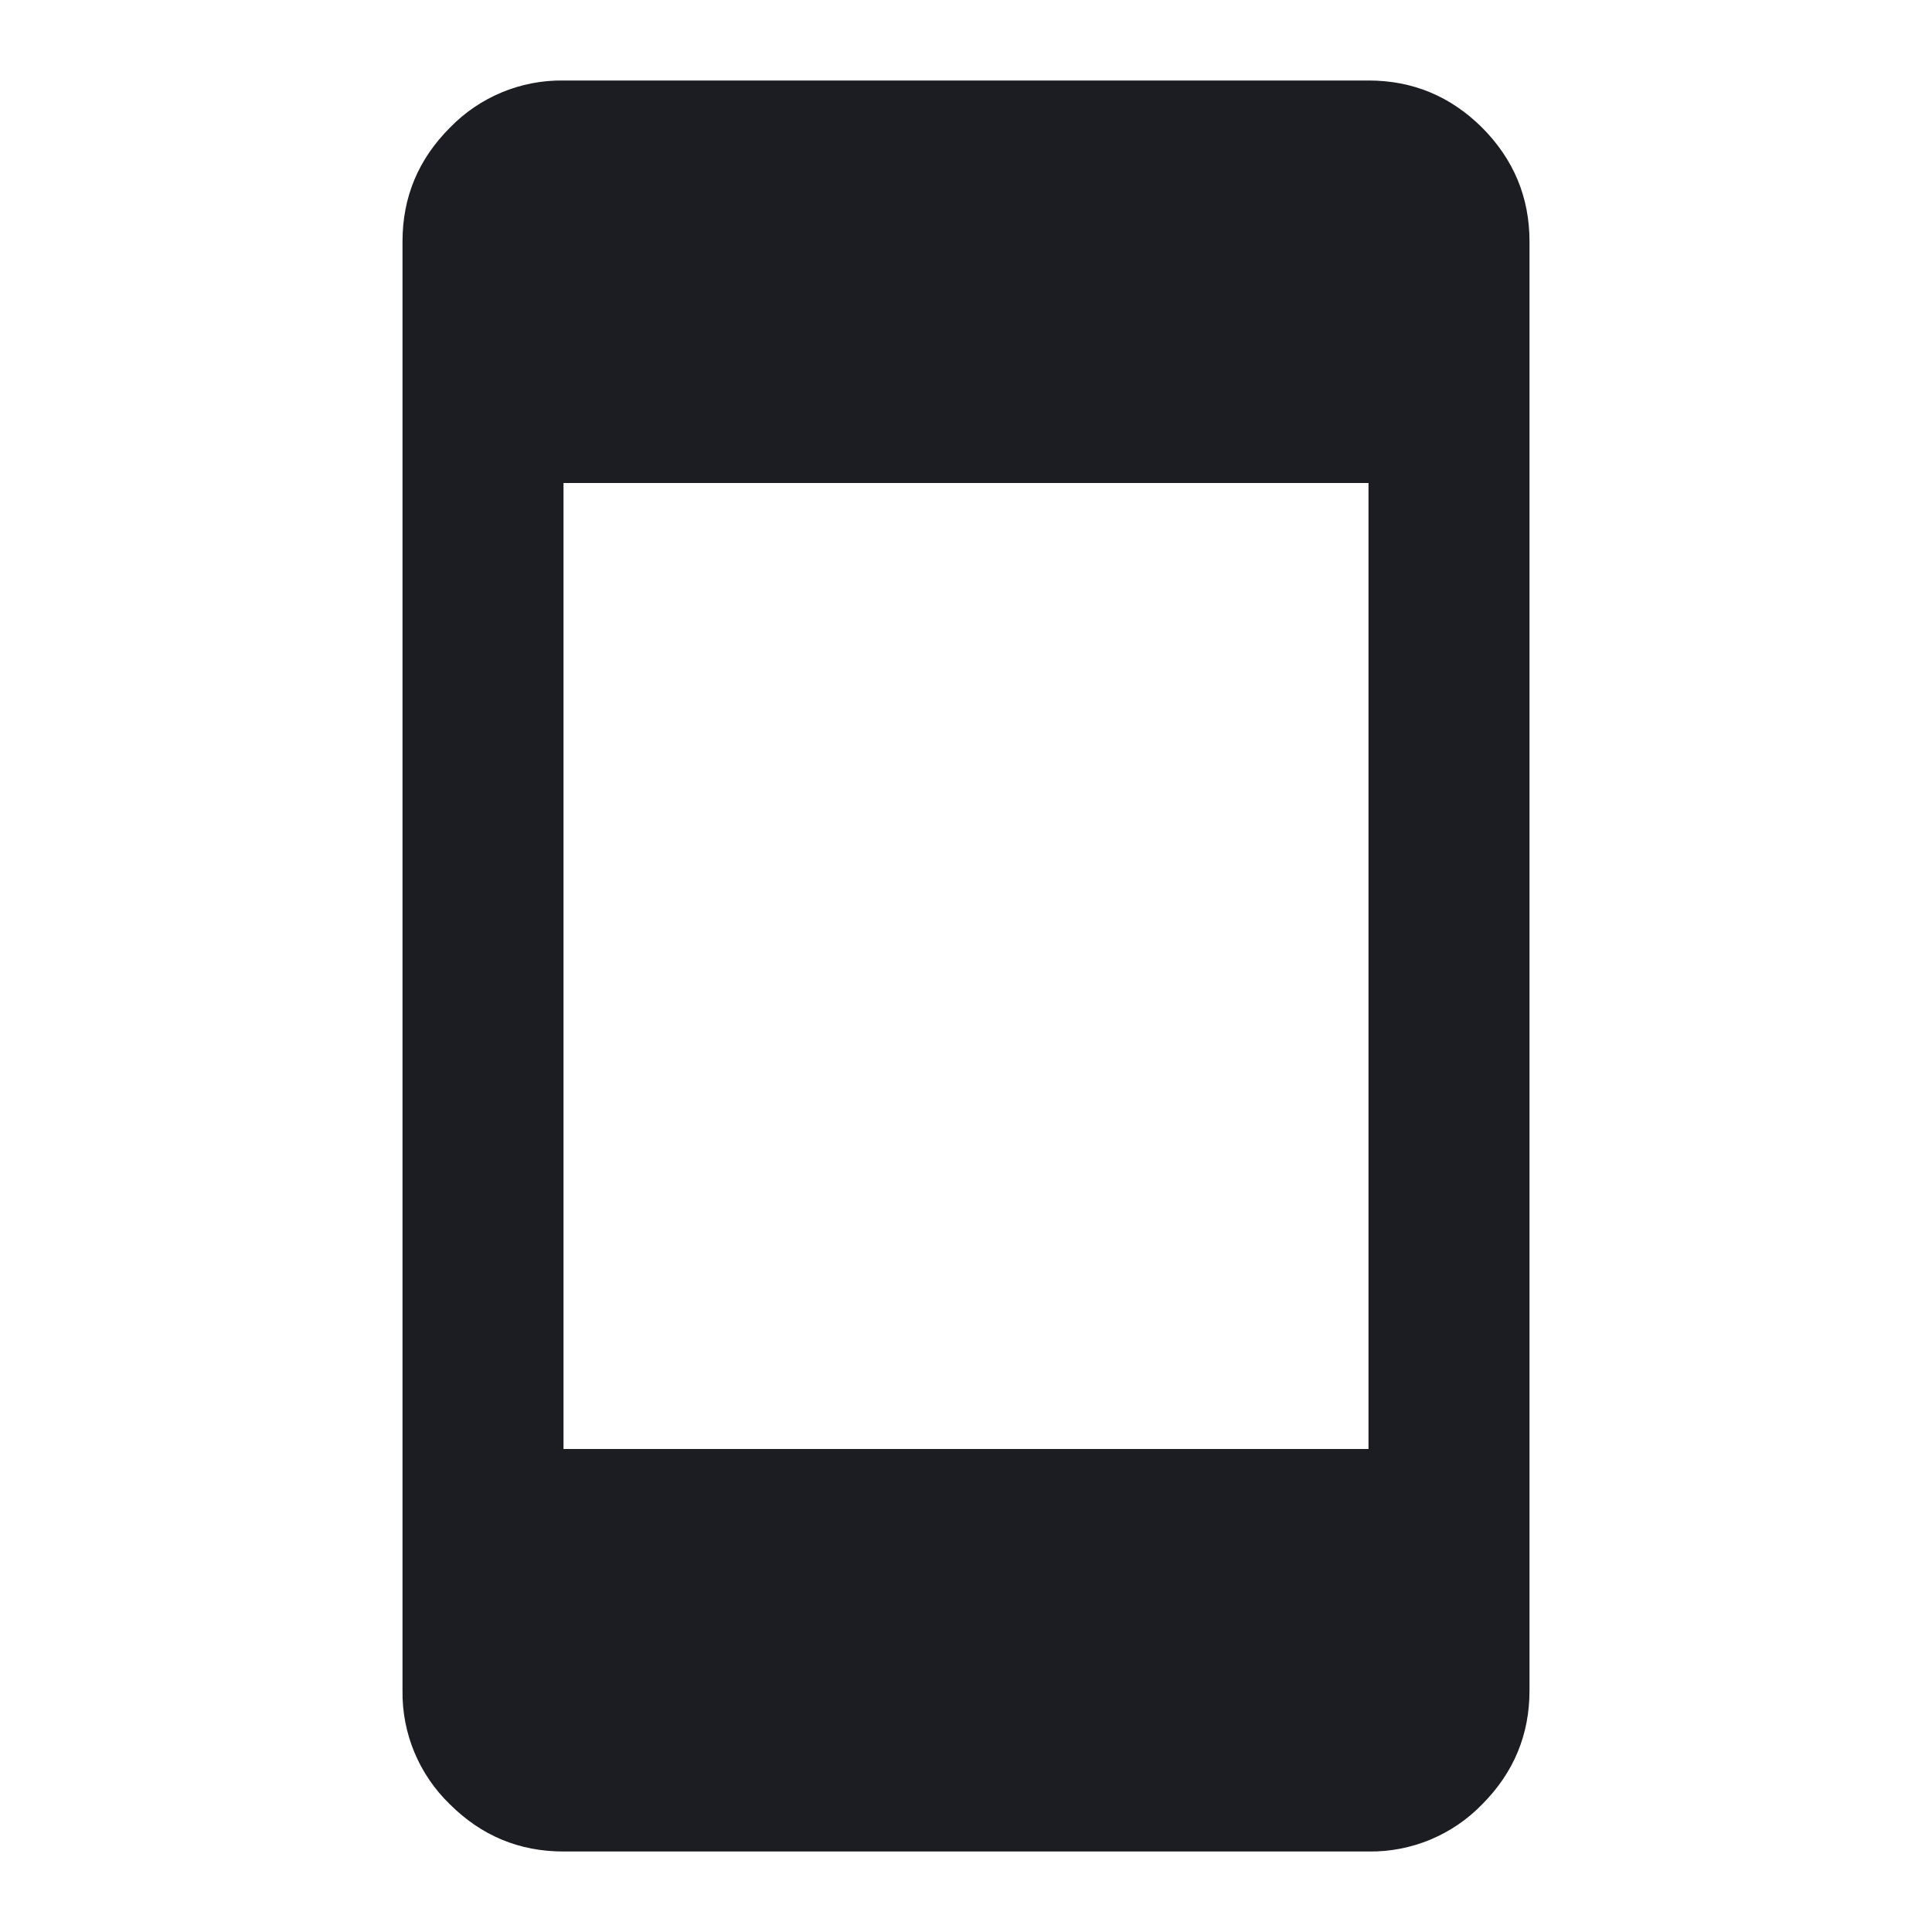
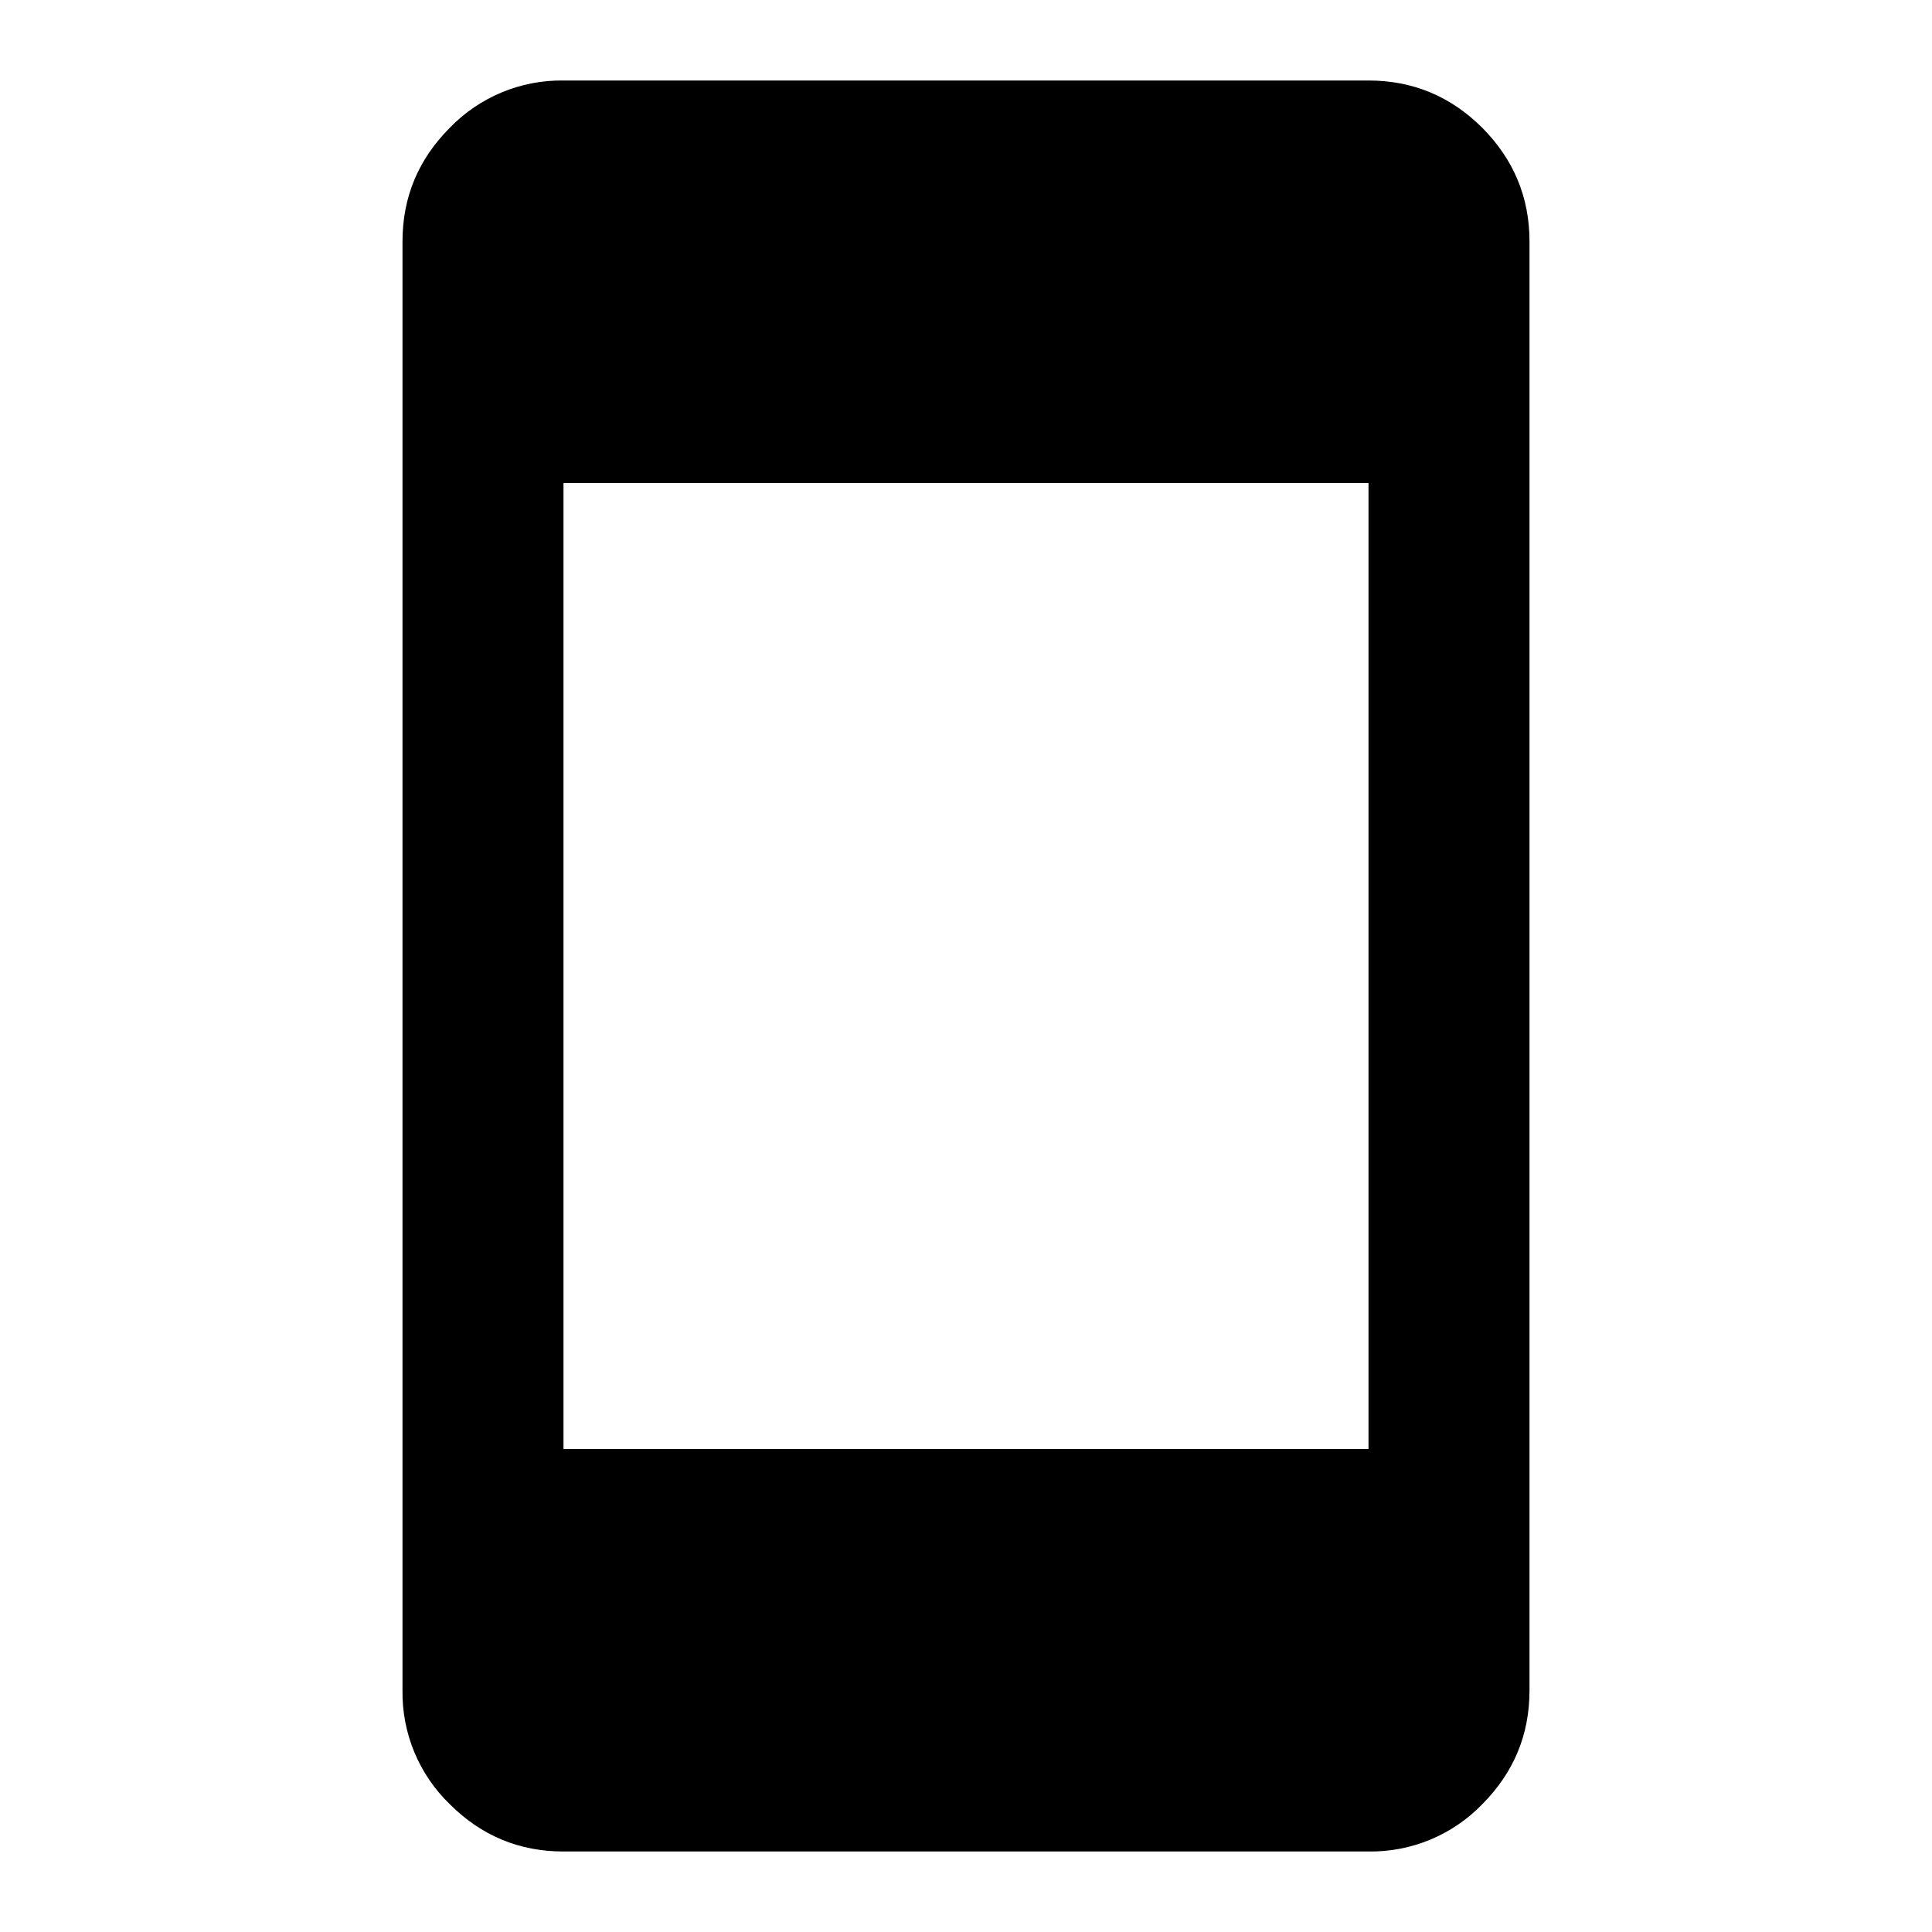
<svg xmlns="http://www.w3.org/2000/svg" width="24" height="24" fill="currentColor" viewBox="0 0 24 24">
-   <path fill="#1B1D22" d="M7 23c-.55 0-1.02-.196-1.412-.587A1.926 1.926 0 0 1 5 21V3c0-.55.196-1.02.588-1.413A1.926 1.926 0 0 1 7 1h10c.55 0 1.02.196 1.413.587.39.393.587.863.587 1.413v18c0 .55-.196 1.02-.587 1.413A1.926 1.926 0 0 1 17 23H7Zm0-5h10V6H7v12Z" />
+   <path fill="currentColor" d="M7 23c-.55 0-1.02-.196-1.412-.587A1.926 1.926 0 0 1 5 21V3c0-.55.196-1.02.588-1.413A1.926 1.926 0 0 1 7 1h10c.55 0 1.02.196 1.413.587.39.393.587.863.587 1.413v18c0 .55-.196 1.02-.587 1.413A1.926 1.926 0 0 1 17 23H7Zm0-5h10V6H7v12Z" />
</svg>
